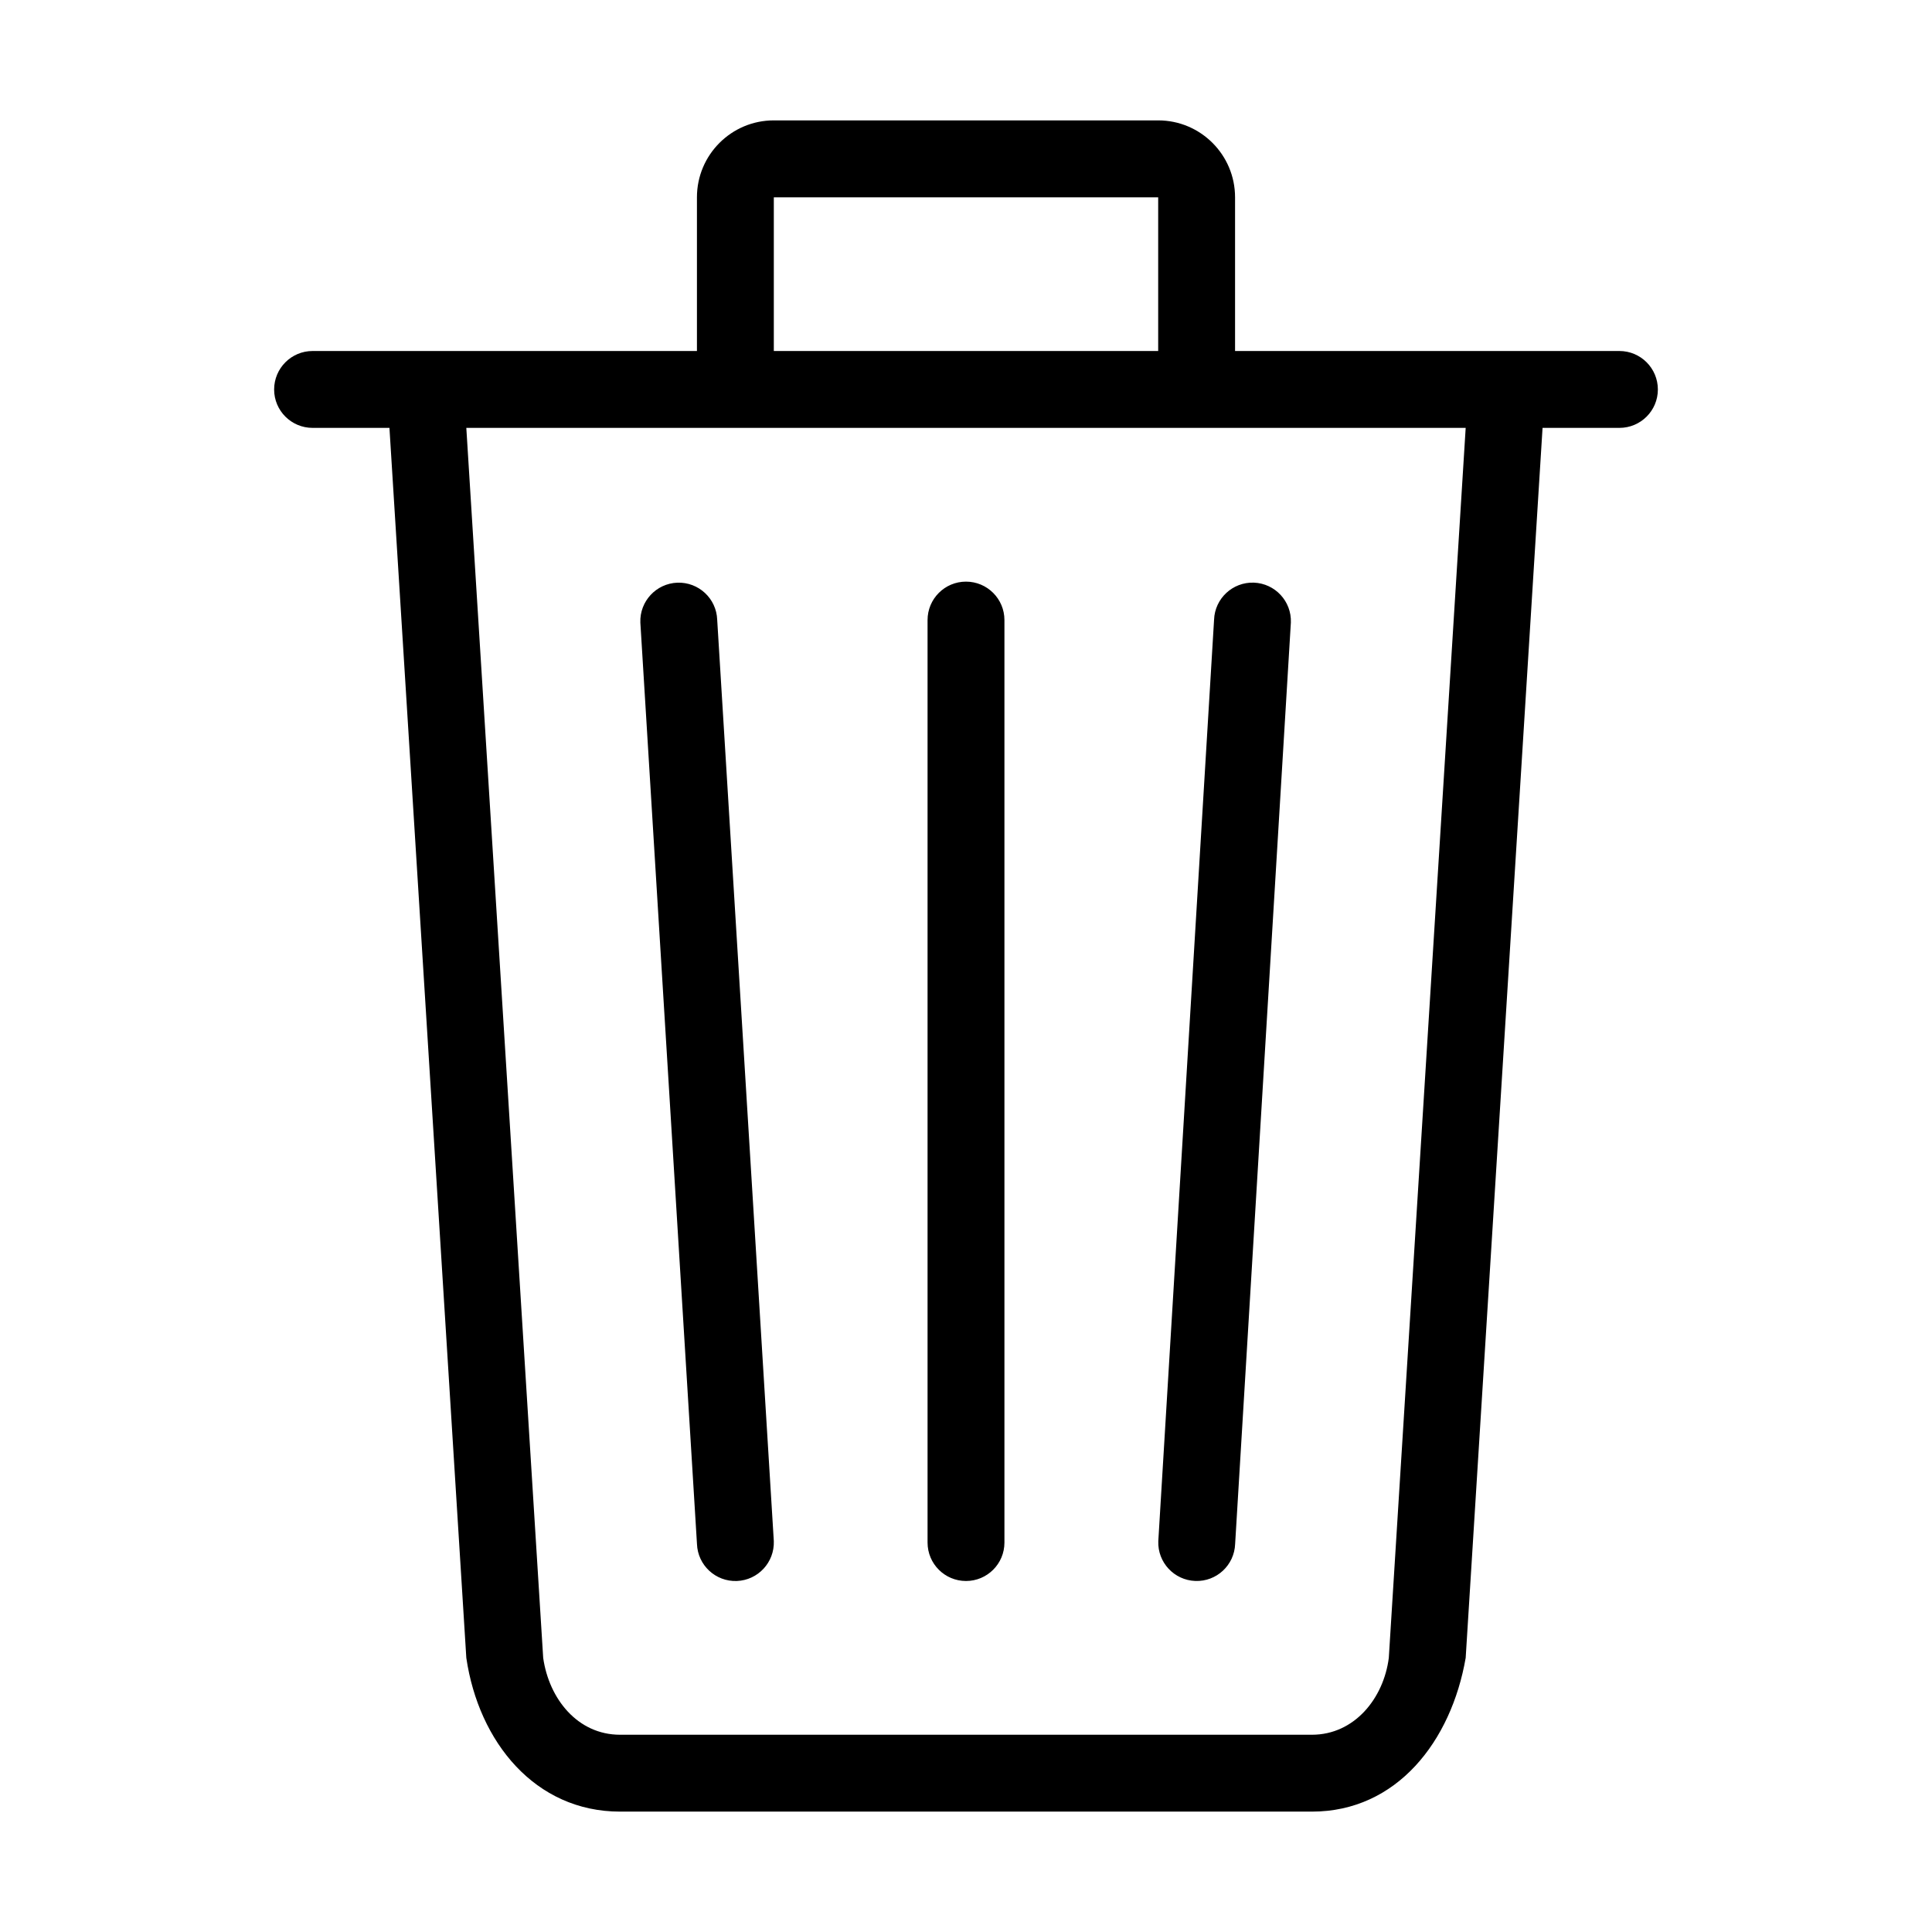
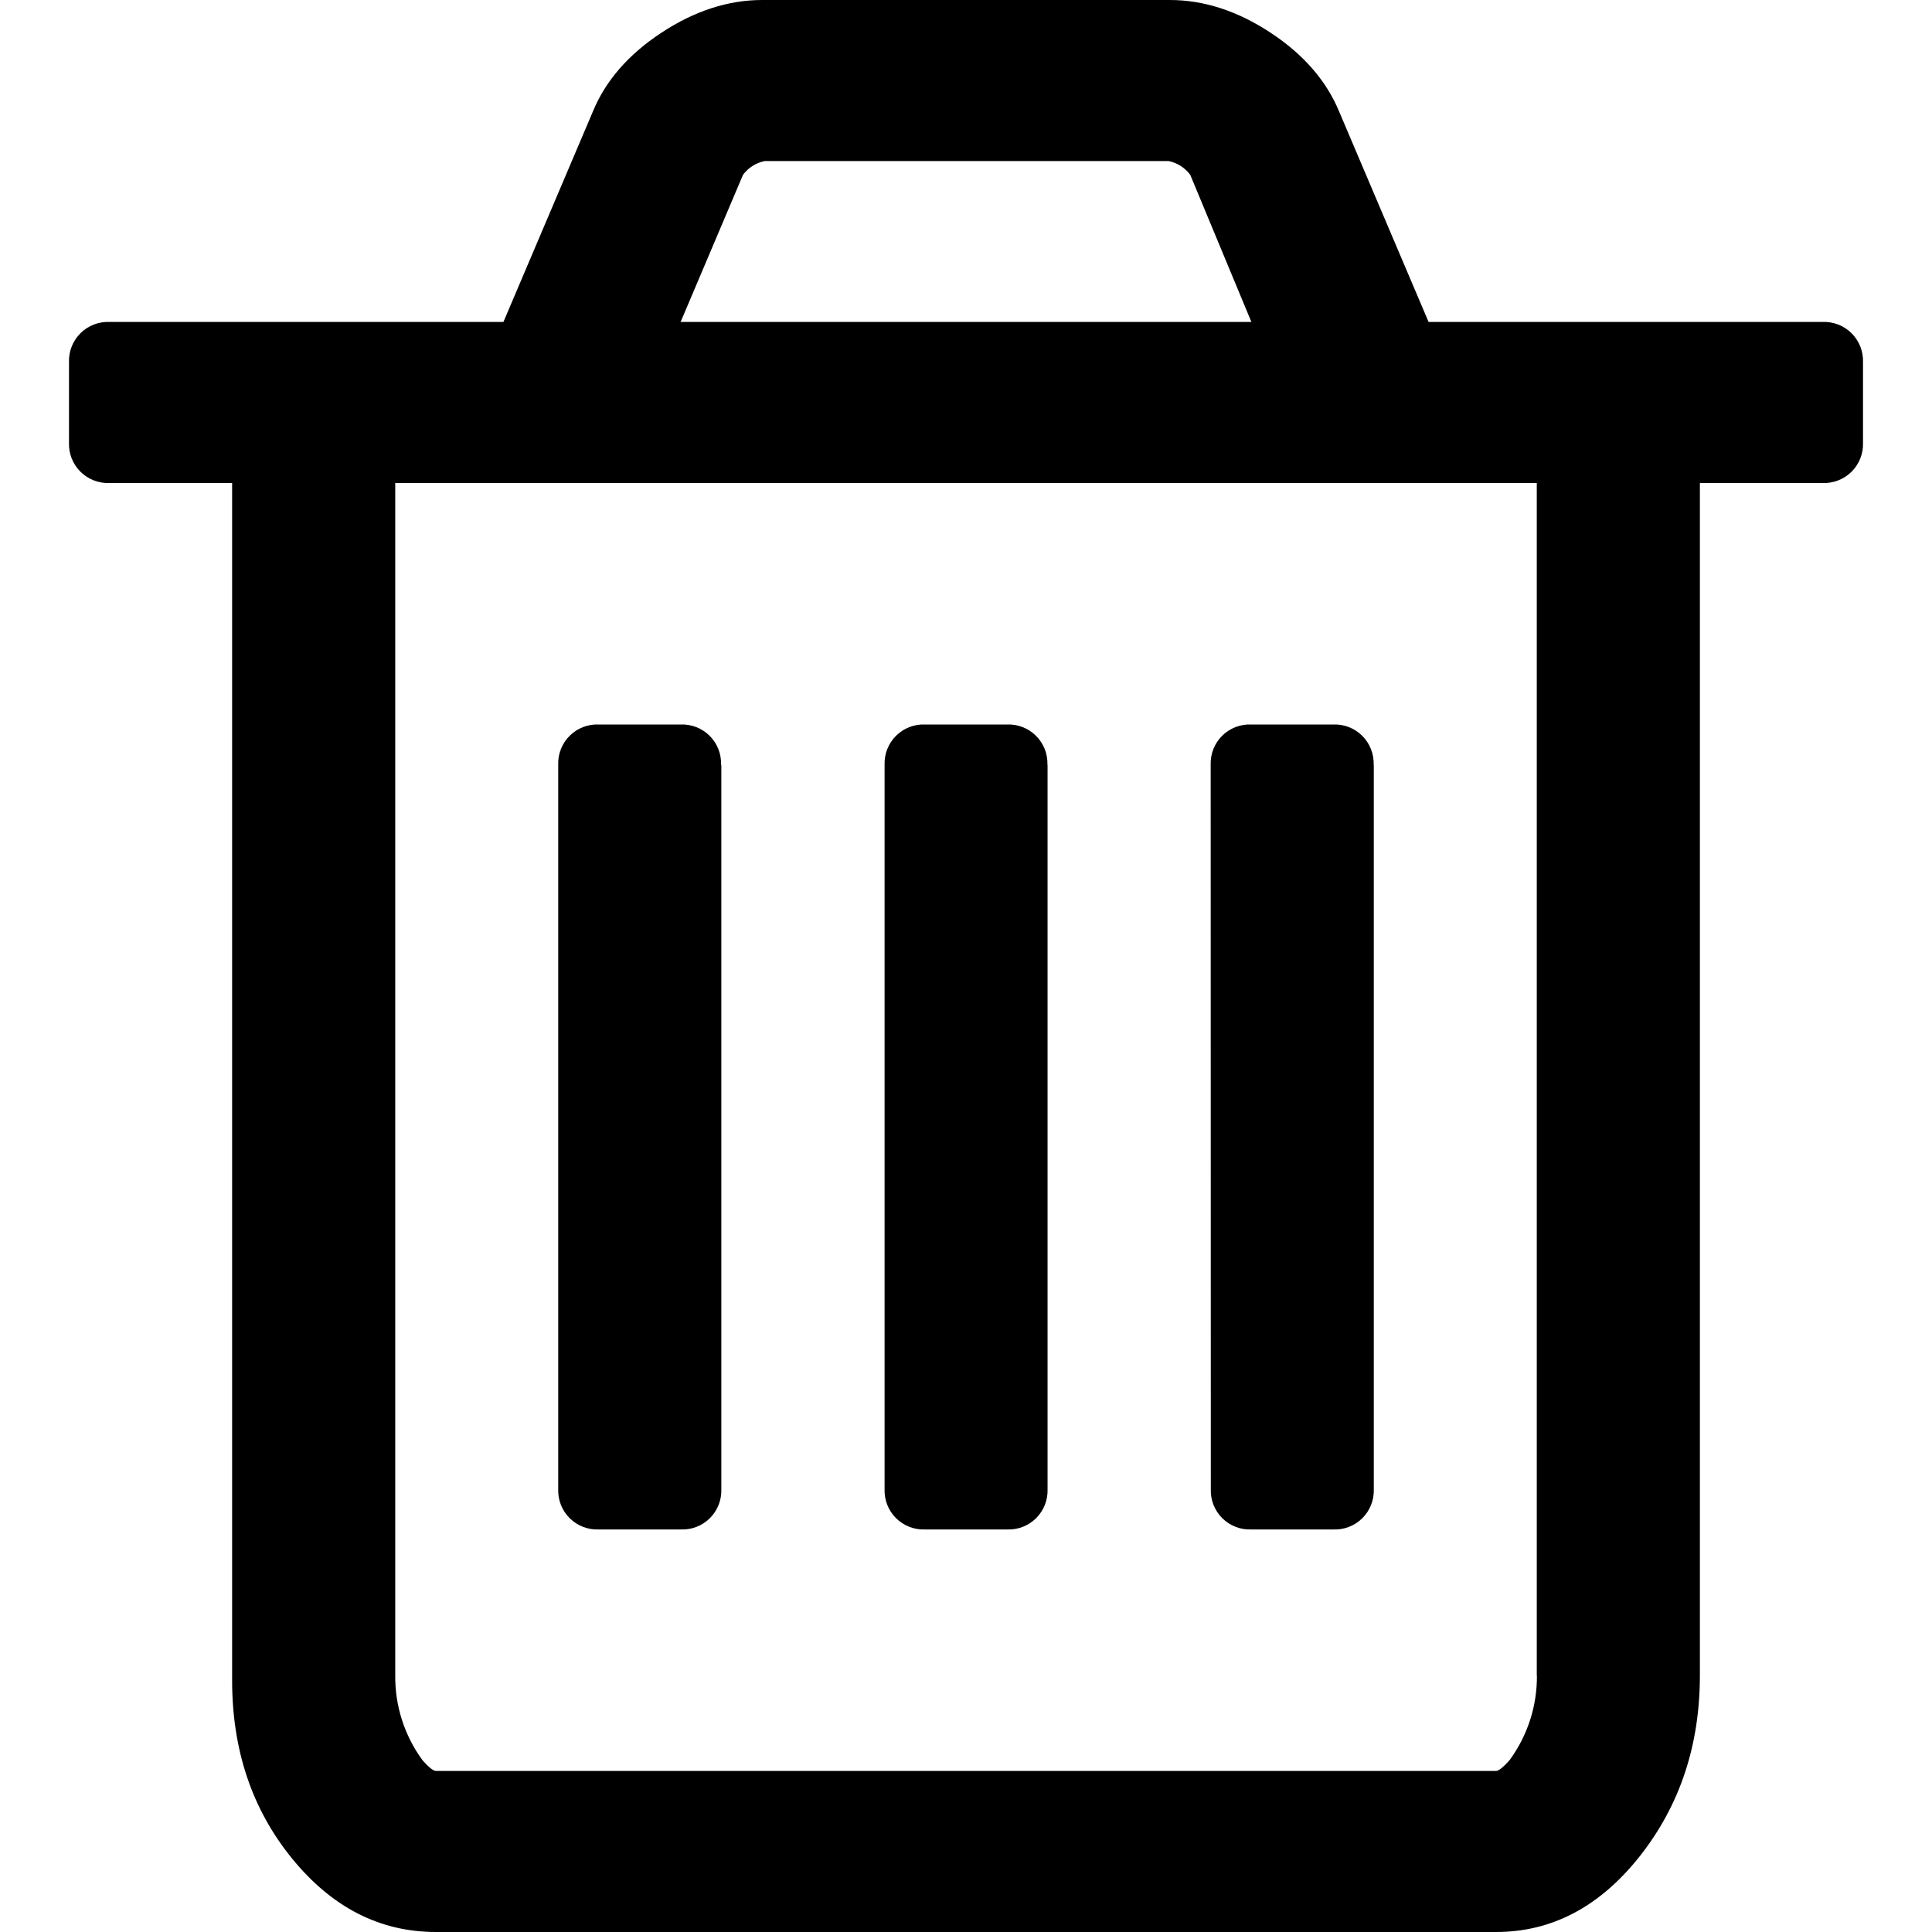
- <svg xmlns="http://www.w3.org/2000/svg" t="1561020894424" class="icon" viewBox="0 0 1024 1024" version="1.1" p-id="22482" width="200" height="200">
+ <svg xmlns="http://www.w3.org/2000/svg" t="1561036686428" class="icon" viewBox="0 0 1024 1024" version="1.1" p-id="1714" width="200" height="200">
  <defs>
    <style type="text/css" />
  </defs>
-   <path d="M511.999 837.96c11.241 0 20.373-9.102 20.373-20.373L532.372 328.648c0-11.259-9.131-20.372-20.373-20.372-11.242 0-20.373 9.113-20.373 20.372l0 488.94C491.626 828.858 500.757 837.96 511.999 837.96M633.537 837.939c11.27 0.428 20.7-8.365 21.11-19.617l29.542-488.381c0.409-11.251-8.375-20.7-19.625-21.128-11.221-0.389-20.672 8.395-21.079 19.635l-29.564 488.414C613.513 828.101 622.315 837.532 633.537 837.939M390.52 837.96c11.242-0.428 20.004-9.859 19.617-21.118l-30.011-488.393c-0.409-11.24-9.859-20.004-21.1-19.617-11.249 0.428-20.034 9.879-19.627 21.13l30.013 488.381C369.82 829.594 379.27 838.367 390.52 837.96M858.331 186.04 654.606 186.04 654.606 104.581c0-22.512-18.254-40.776-40.745-40.776L410.137 63.805c-22.491 0-40.745 18.264-40.745 40.776l0 81.459L165.667 186.04c-11.242 0-20.372 9.131-20.372 20.403 0 11.24 9.131 20.342 20.372 20.342l40.745 0 40.745 651.919c6.555 44.606 36.487 81.49 81.49 81.49l366.705 0c45.003 0 73.85-37.332 81.49-81.49l40.745-651.919 40.745 0c11.241 0 20.372-9.102 20.372-20.342C878.704 195.171 869.573 186.04 858.331 186.04M410.137 104.581l203.724 0 0 81.459L410.137 186.04 410.137 104.581zM736.096 878.705c-2.747 21.497-18.254 40.745-40.745 40.745L328.647 919.45c-22.491 0-37.651-19.02-40.745-40.745l-40.745-651.919 529.684 0L736.096 878.705z" p-id="22483" />
+   <path d="M382.32 405.358v384a20.626 20.626 0 0 1-21.577 21.284h-43.3a20.626 20.626 0 0 1-21.578-21.357v-384A20.626 20.626 0 0 1 317.443 384h43.154a20.626 20.626 0 0 1 21.577 21.358h0.073z m172.91 0v384a20.626 20.626 0 0 1-21.65 21.284h-43.155a20.626 20.626 0 0 1-21.577-21.357v-384A20.626 20.626 0 0 1 490.425 384h43.155a20.626 20.626 0 0 1 21.577 21.358z m172.91 0v384a20.626 20.626 0 0 1-21.65 21.284h-43.155a20.626 20.626 0 0 1-21.577-21.357l-0.073-384A20.626 20.626 0 0 1 663.262 384h43.227a20.626 20.626 0 0 1 21.578 21.358z m86.381 482.67V256H209.484v631.954a74.825 74.825 0 0 0 14.482 45.056c3.365 3.804 5.778 5.632 7.095 5.632h561.883c1.317 0 3.657-1.828 7.095-5.632a74.825 74.825 0 0 0 14.556-44.983zM360.743 170.641h302.519l-32.402-77.97a19.017 19.017 0 0 0-11.484-7.314H405.287a19.017 19.017 0 0 0-11.483 7.314l-33.06 77.97zM987.431 192v42.642A20.626 20.626 0 0 1 965.854 256h-64.878v631.954c0 36.937-10.532 68.755-31.744 95.744-21.211 26.844-46.592 40.302-76.288 40.302H231.061c-29.696 0-55.15-13.02-76.288-38.985-21.212-26.039-31.744-57.49-31.744-94.354V256H58.15a20.626 20.626 0 0 1-21.577-21.358V192a20.626 20.626 0 0 1 21.577-21.358h208.677L314.15 59.32c6.73-16.457 18.871-30.428 36.425-41.984C368.131 5.778 385.977 0 403.971 0h216.064c17.993 0 35.84 5.778 53.394 17.335 17.554 11.556 29.696 25.6 36.425 41.984l47.323 111.323h208.677A20.626 20.626 0 0 1 987.431 192z" p-id="1715" />
</svg>
